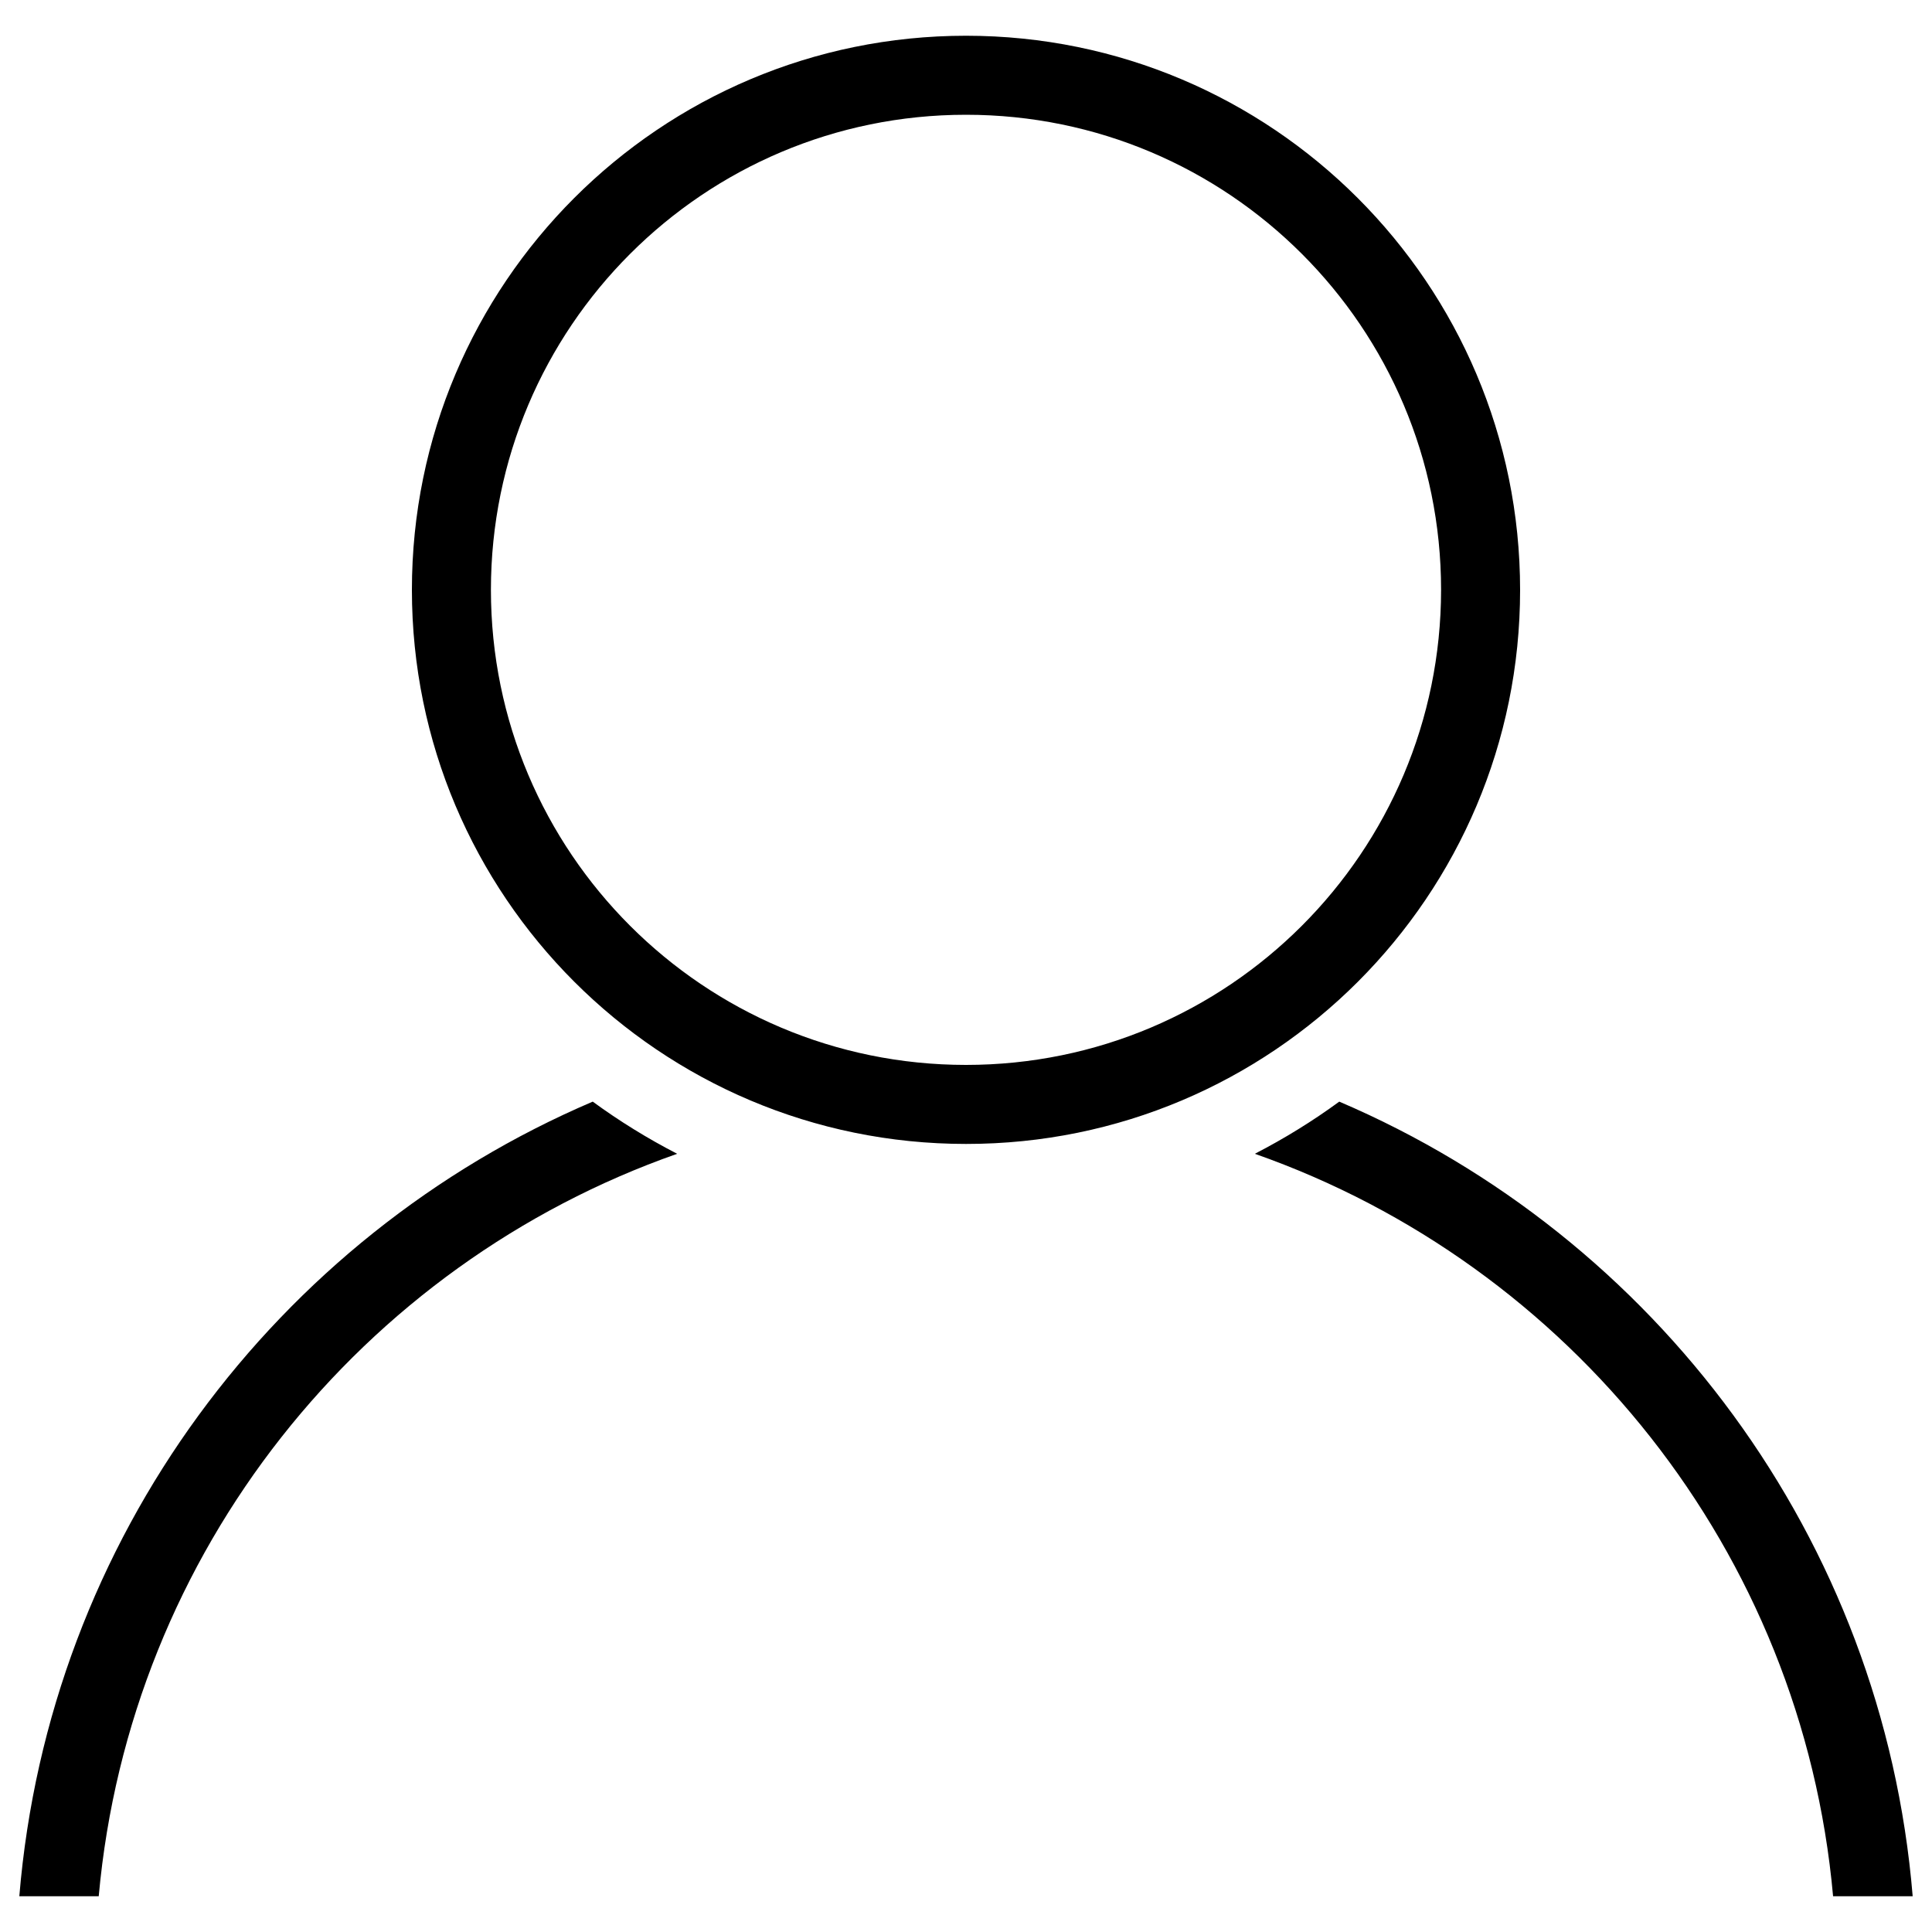
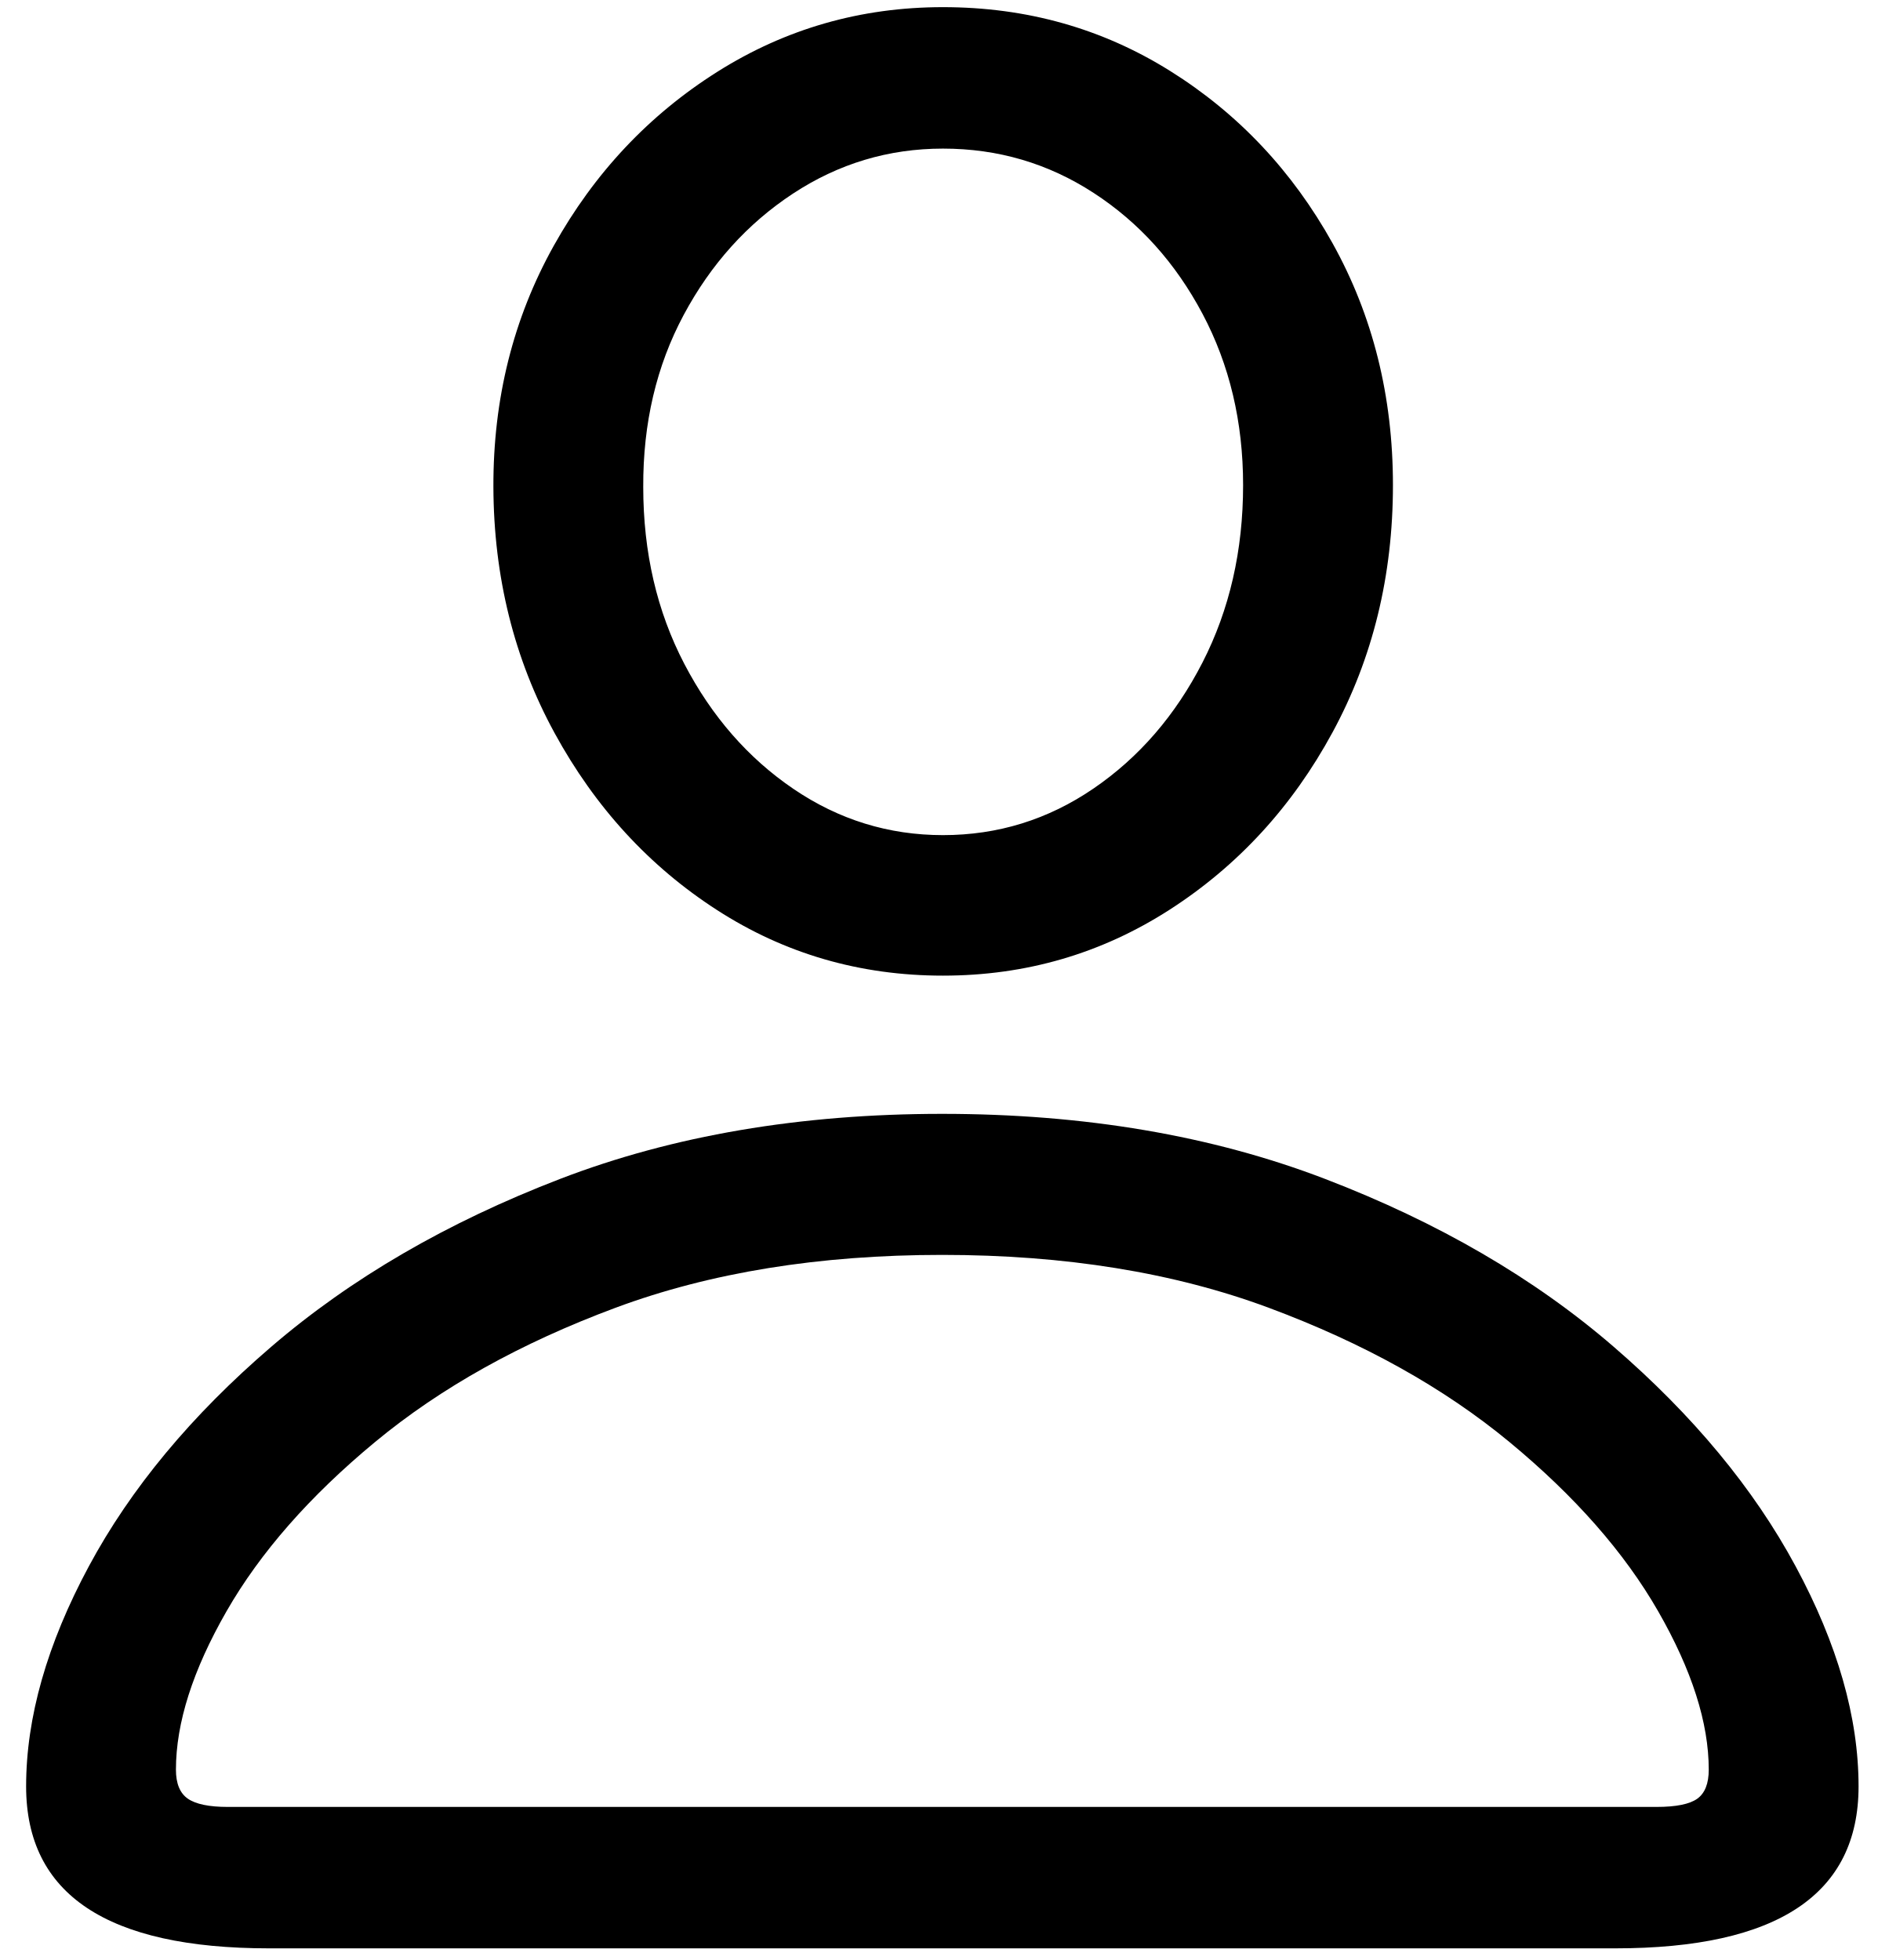
- <svg xmlns="http://www.w3.org/2000/svg" version="1.1" x="0px" y="0px" viewBox="0 0 1000 1000" enable-background="new 0 0 1000 1000" xml:space="preserve">
-   <g>
-     <path d="M693.2,570.2c-13.8,10.1-28.4,19.1-43.7,27c163.1,57.3,283.3,205.8,299.3,384.3H990C974.7,796.2,856.8,640.1,693.2,570.2z M10,981.5h41.1c16.1-178.5,136.2-327,299.4-384.3c-15.3-7.9-29.9-16.9-43.7-27C143.2,640.1,25.3,796.2,10,981.5z M786.8,305.4C786.8,147,658.4,18.5,500,18.5c-158.4,0-286.8,128.4-286.8,286.8c0,158.4,128.4,286.8,286.8,286.8C658.4,592.2,786.8,463.8,786.8,305.4z M500,551.2c-135.8,0-245.9-110.1-245.9-245.9c0-135.8,110.1-245.9,245.9-245.9c135.8,0,245.9,110.1,245.9,245.9C745.8,441.1,635.8,551.2,500,551.2z" />
-   </g>
+ <svg xmlns="http://www.w3.org/2000/svg" width="68" height="71" viewBox="0 0 68 71" fill="none">
+   <path d="M9.748 70.578H58.497C64.375 70.578 67.314 68.622 67.314 64.711C67.314 62.215 66.554 59.557 65.034 56.738C63.515 53.919 61.318 51.268 58.445 48.786C55.572 46.303 52.088 44.277 47.992 42.706C43.896 41.135 39.273 40.349 34.122 40.349C28.983 40.349 24.37 41.135 20.285 42.706C16.201 44.277 12.713 46.303 9.824 48.786C6.935 51.268 4.733 53.919 3.218 56.738C1.703 59.557 0.946 62.215 0.946 64.711C0.946 68.622 3.88 70.578 9.748 70.578ZM8.247 65.455C7.573 65.455 7.092 65.355 6.804 65.157C6.516 64.958 6.372 64.608 6.372 64.105C6.372 62.41 6.983 60.498 8.204 58.368C9.425 56.239 11.22 54.193 13.589 52.232C15.957 50.27 18.859 48.651 22.294 47.373C25.729 46.096 29.672 45.458 34.122 45.458C38.573 45.458 42.516 46.096 45.951 47.373C49.386 48.651 52.291 50.27 54.664 52.232C57.037 54.193 58.835 56.239 60.056 58.368C61.277 60.498 61.888 62.41 61.888 64.105C61.888 64.608 61.749 64.958 61.473 65.157C61.196 65.355 60.705 65.455 59.998 65.455H8.247ZM34.153 35.342C37.152 35.342 39.889 34.545 42.364 32.952C44.838 31.359 46.805 29.217 48.263 26.527C49.721 23.837 50.45 20.852 50.45 17.572C50.45 14.352 49.721 11.433 48.264 8.814C46.807 6.196 44.847 4.115 42.384 2.573C39.92 1.03 37.177 0.259 34.153 0.259C31.174 0.259 28.447 1.042 25.972 2.606C23.497 4.171 21.526 6.269 20.058 8.899C18.59 11.529 17.86 14.442 17.87 17.639C17.881 20.897 18.62 23.87 20.09 26.561C21.559 29.251 23.52 31.387 25.974 32.969C28.427 34.551 31.153 35.342 34.153 35.342ZM34.153 30.252C32.185 30.252 30.38 29.694 28.738 28.578C27.095 27.462 25.778 25.952 24.785 24.049C23.793 22.146 23.297 20.01 23.297 17.639C23.287 15.329 23.775 13.253 24.761 11.41C25.747 9.567 27.067 8.102 28.719 7.014C30.372 5.927 32.183 5.383 34.153 5.383C36.145 5.383 37.965 5.918 39.612 6.99C41.26 8.061 42.574 9.521 43.554 11.369C44.533 13.217 45.023 15.284 45.023 17.572C45.023 19.942 44.533 22.084 43.552 23.999C42.571 25.913 41.257 27.434 39.609 28.561C37.961 29.689 36.142 30.252 34.153 30.252Z" fill="black" />
</svg>
